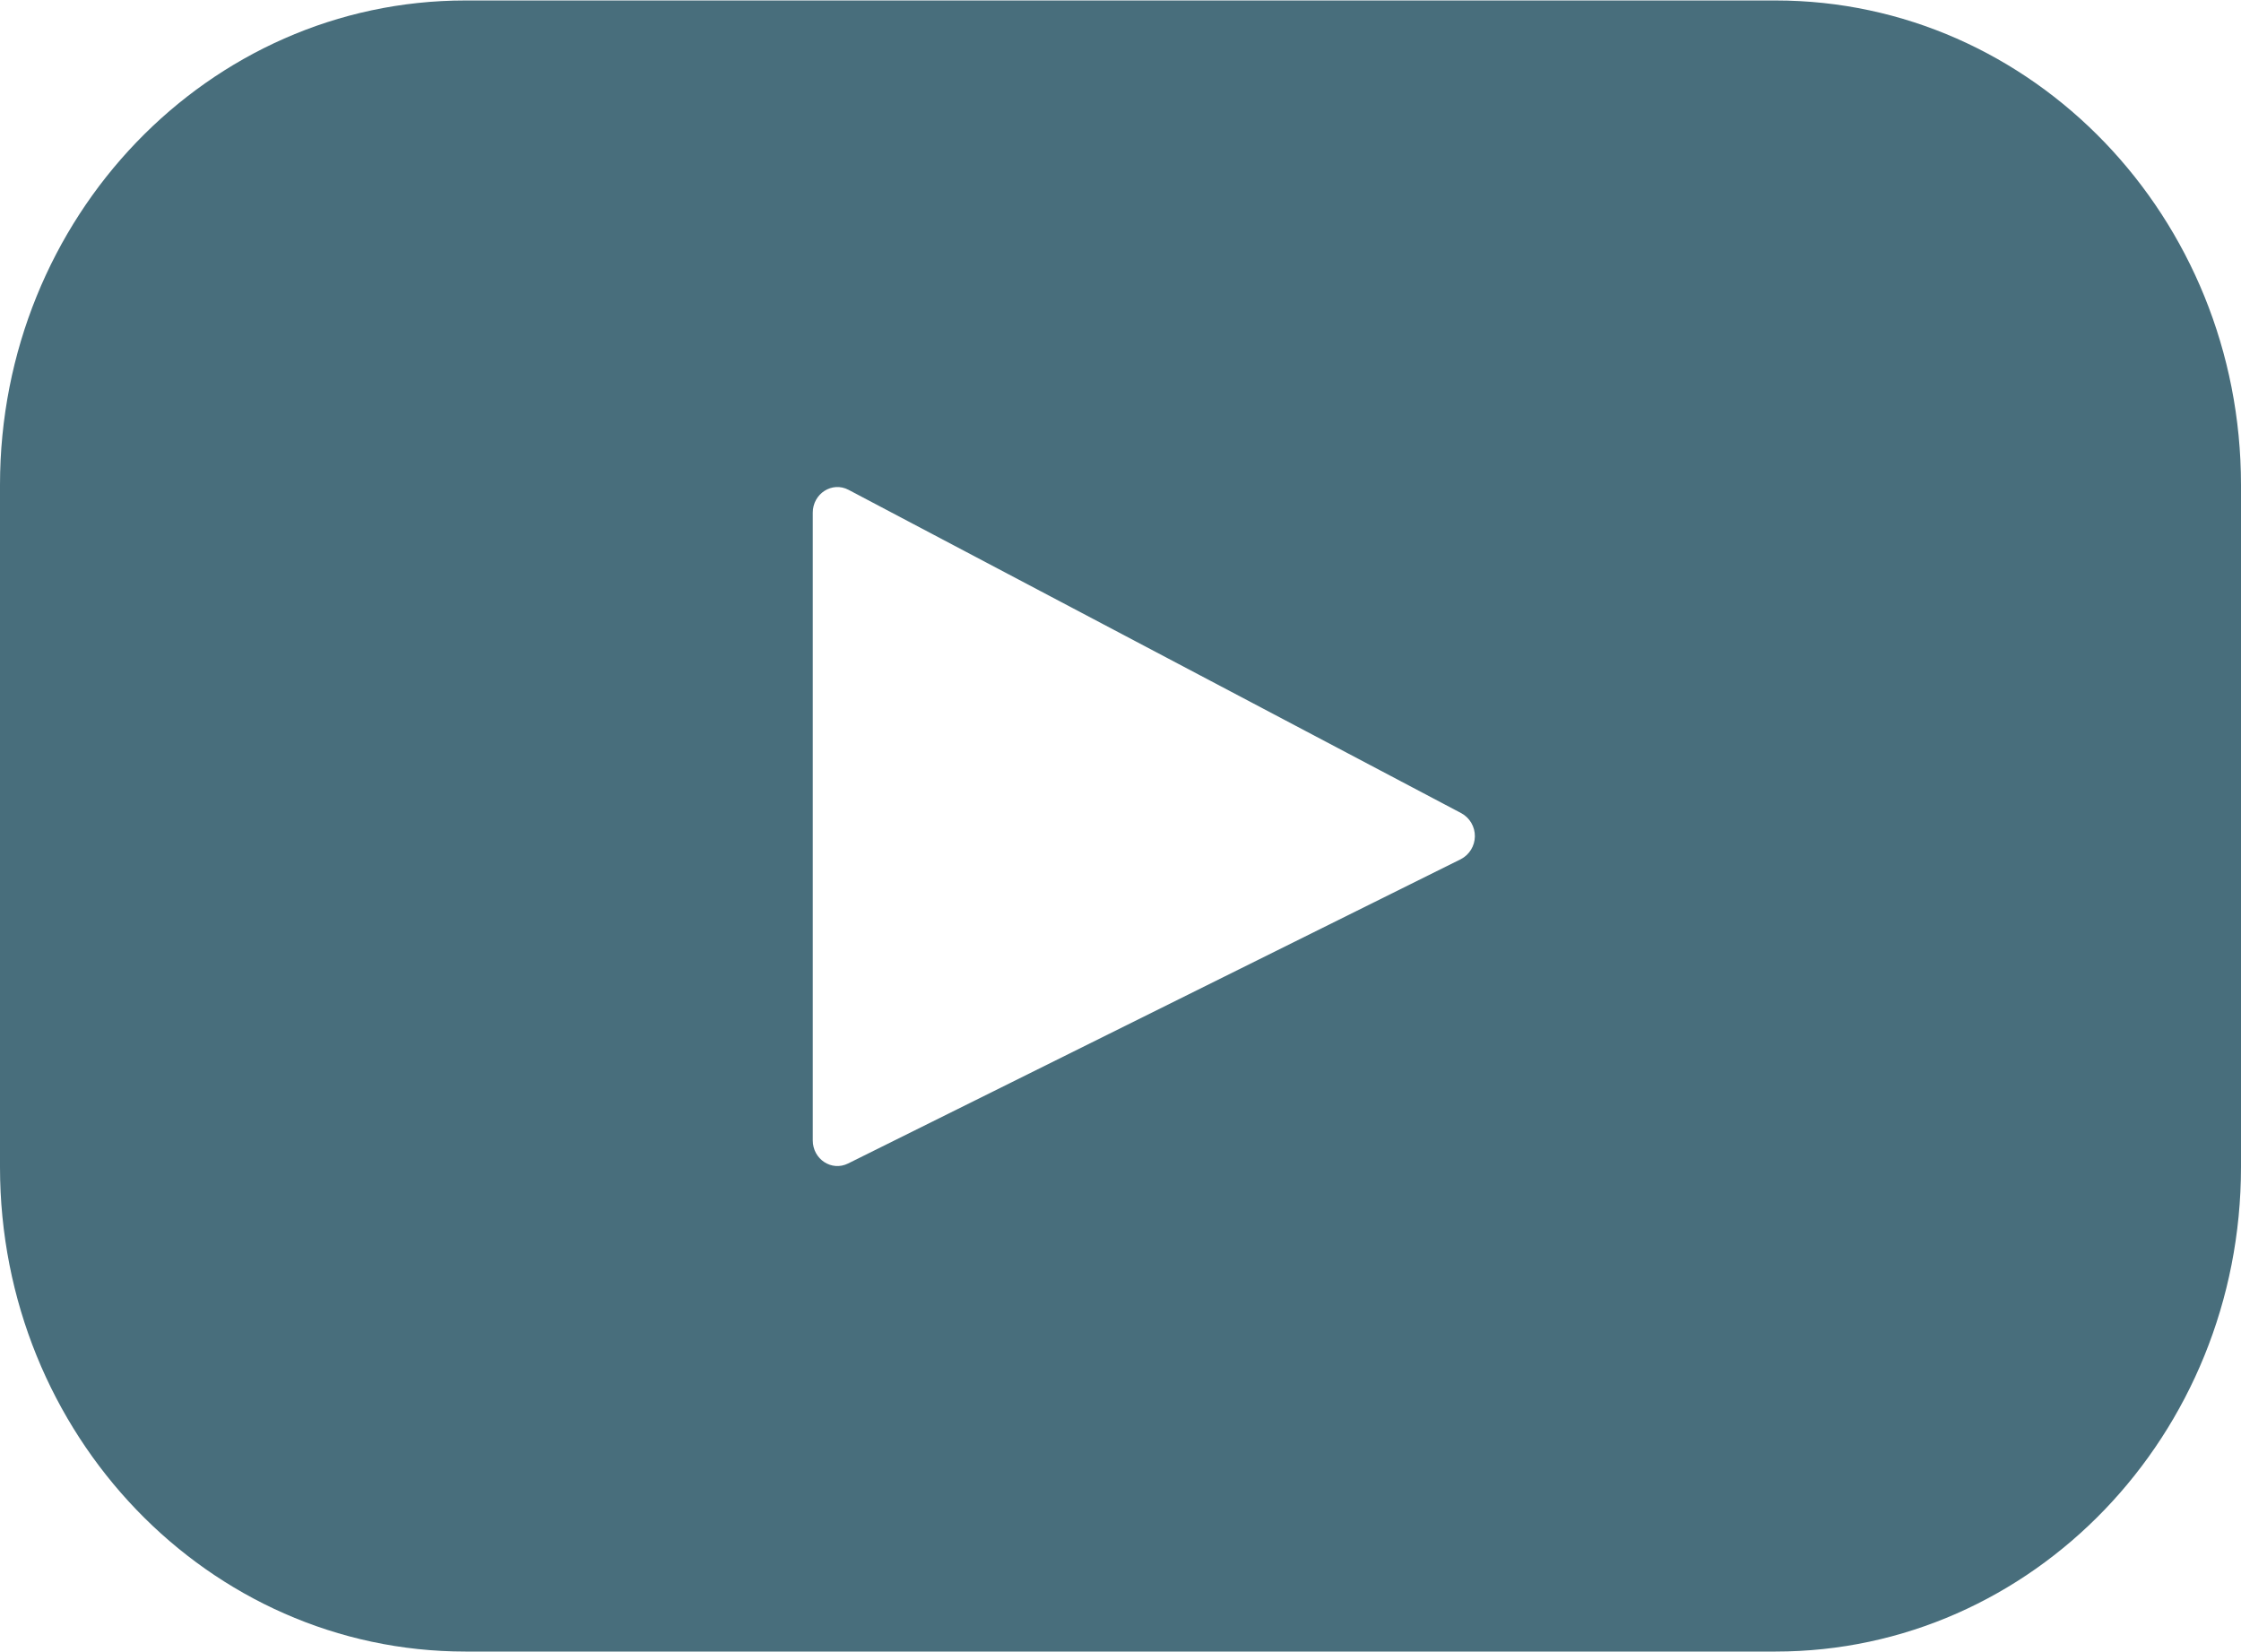
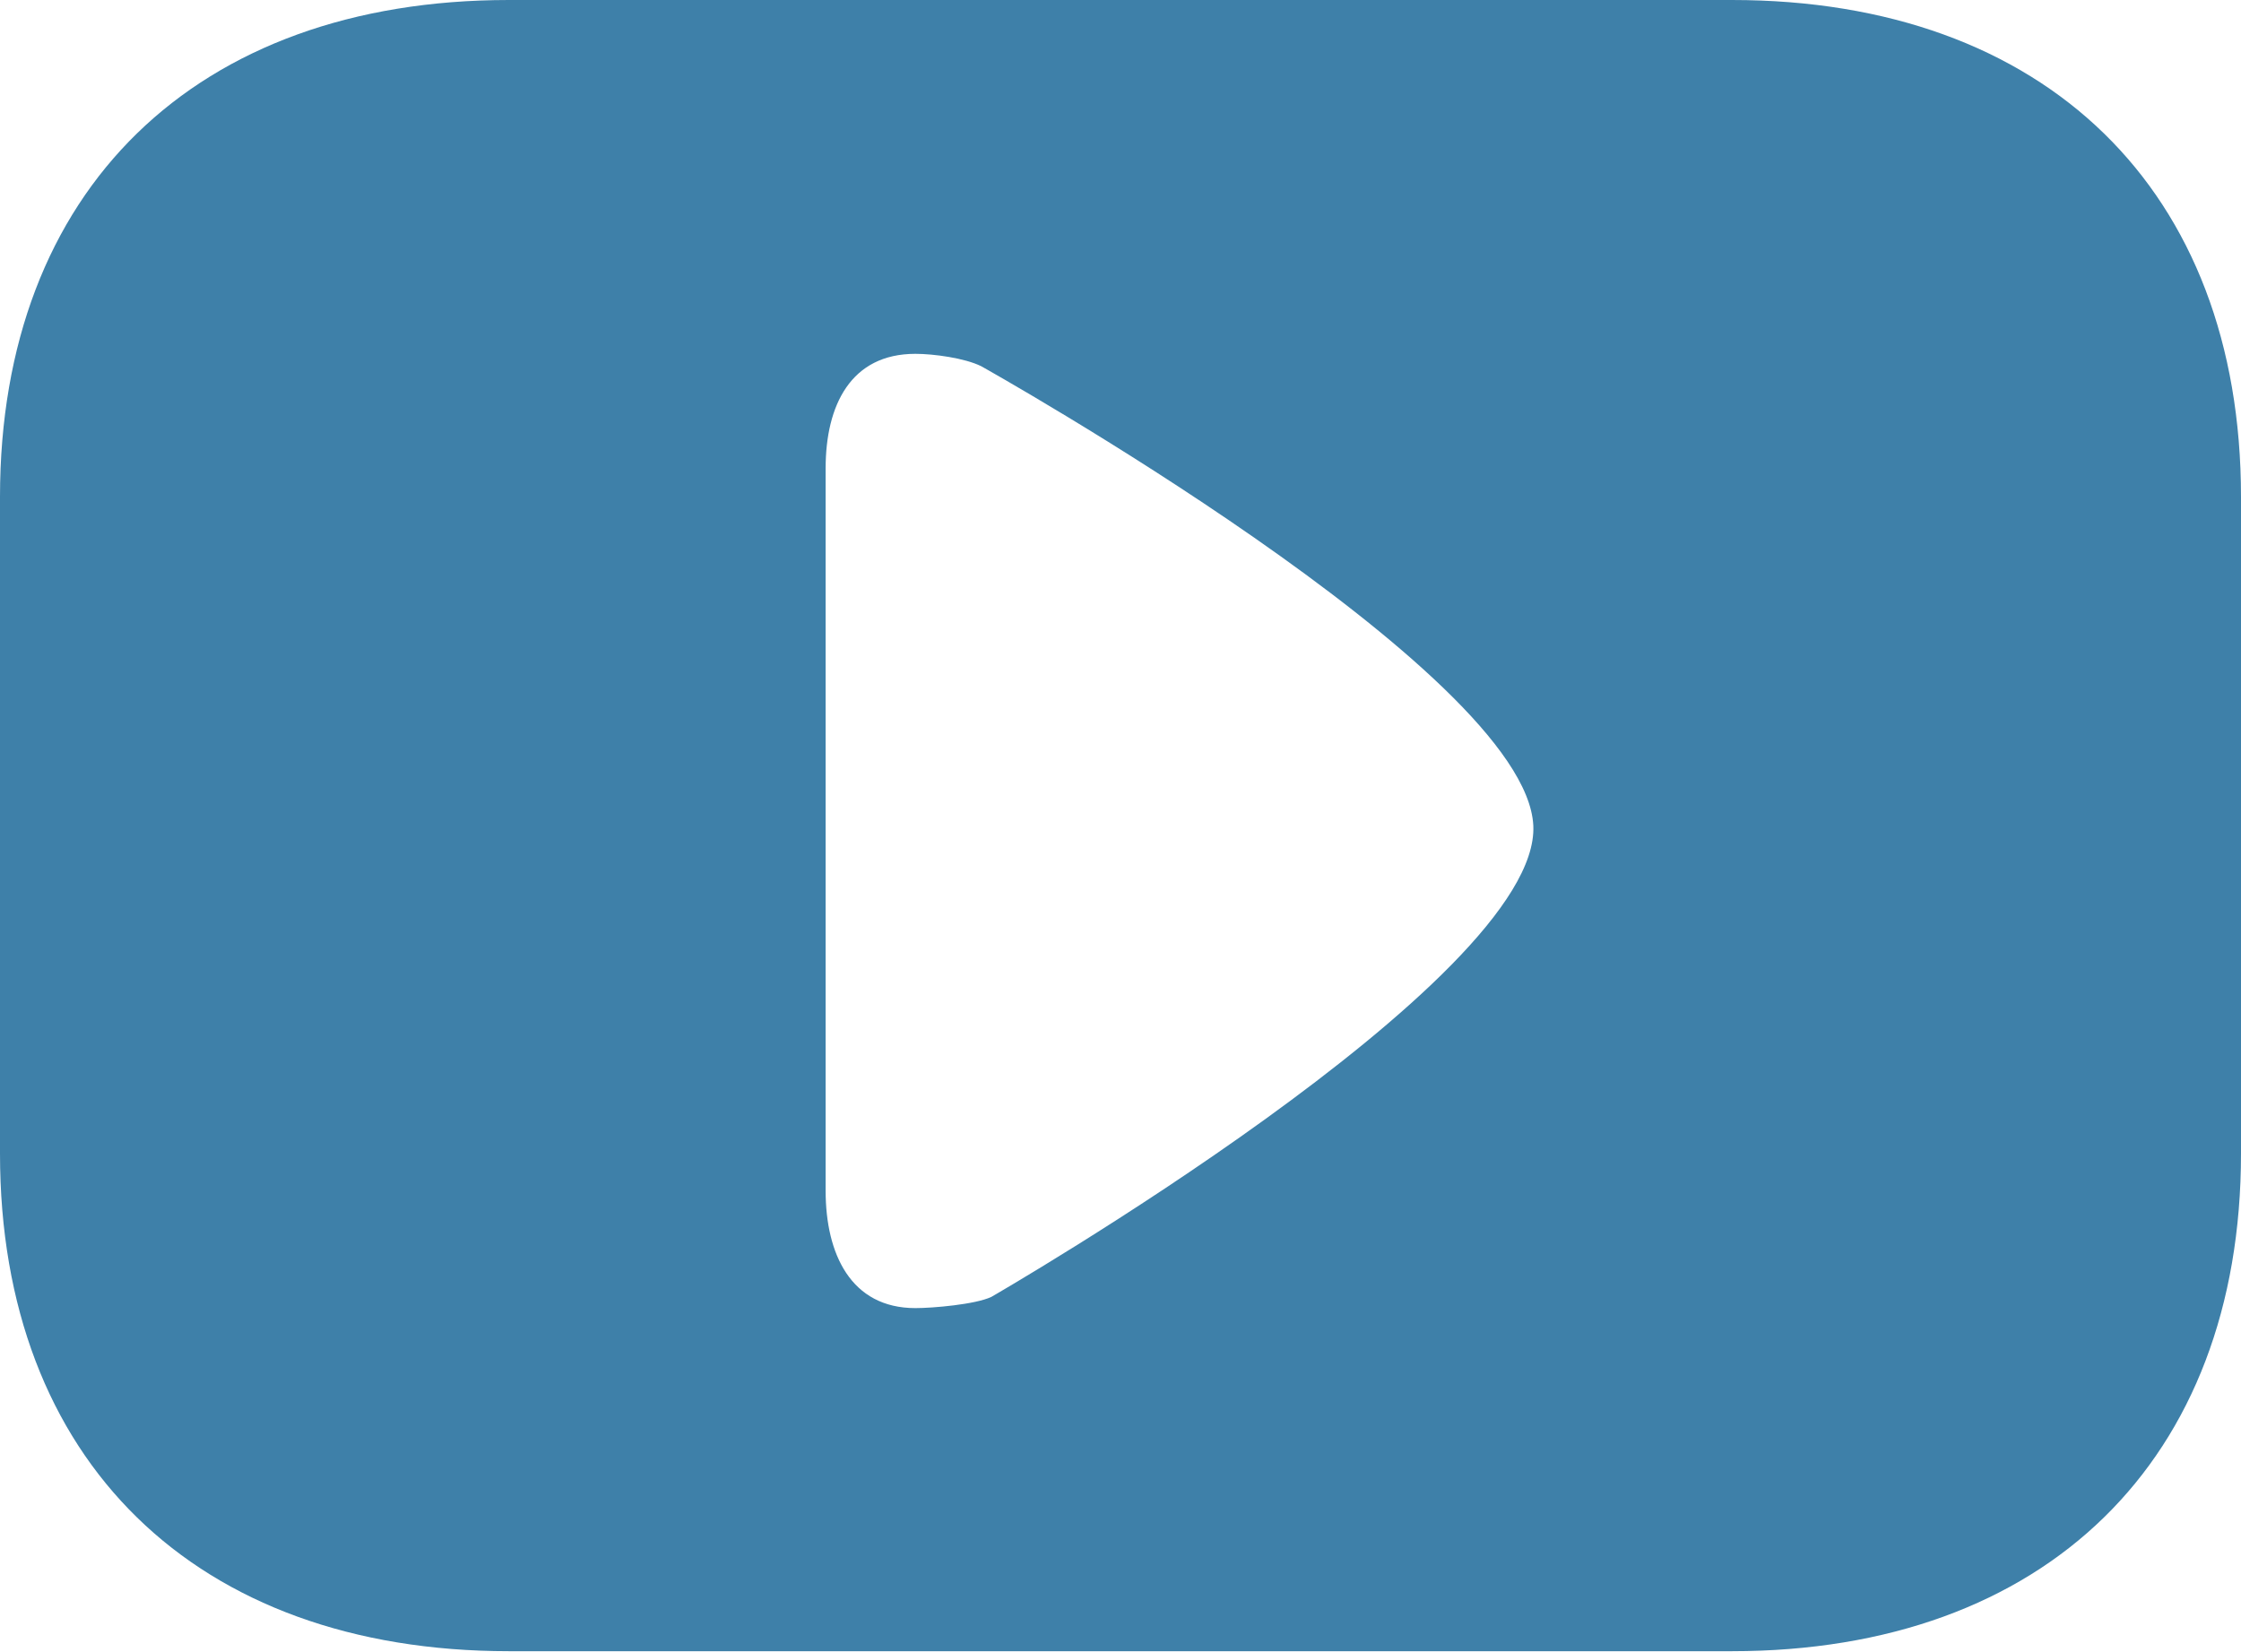
<svg xmlns="http://www.w3.org/2000/svg" width="19" height="14">
-   <path fill="#486E7C" fill-rule="evenodd" d="M15.054.004H3.946C1.767.004 0 1.843 0 4.112v5.783c0 2.269 1.767 4.108 3.946 4.108h11.108c2.179 0 3.946-1.839 3.946-4.108V4.112C19 1.843 17.233.004 15.054.004zm-2.669 7.281L7.19 9.865c-.139.069-.299-.036-.299-.196V4.347c0-.162.164-.267.303-.194l5.196 2.742a.221.221 0 0 1-.005.39z" />
+   <path fill="#3E80A9" fill-rule="evenodd" d="M14.684 0H4.315C1.66 0 0 1.611 0 4.213v5.568C0 12.383 1.66 14 4.315 14h10.369C17.339 14 19 12.383 19 9.781V4.213C19 1.611 17.339 0 14.684 0zM8.405 10.996c-.135.064-.496.095-.644.095-.547 0-.761-.459-.761-.995V3.971C7 3.435 7.214 3 7.761 3c.155 0 .419.036.558.105 0 0 4.618 2.582 4.681 3.895.062 1.312-4.595 3.996-4.595 3.996z" />
</svg>
